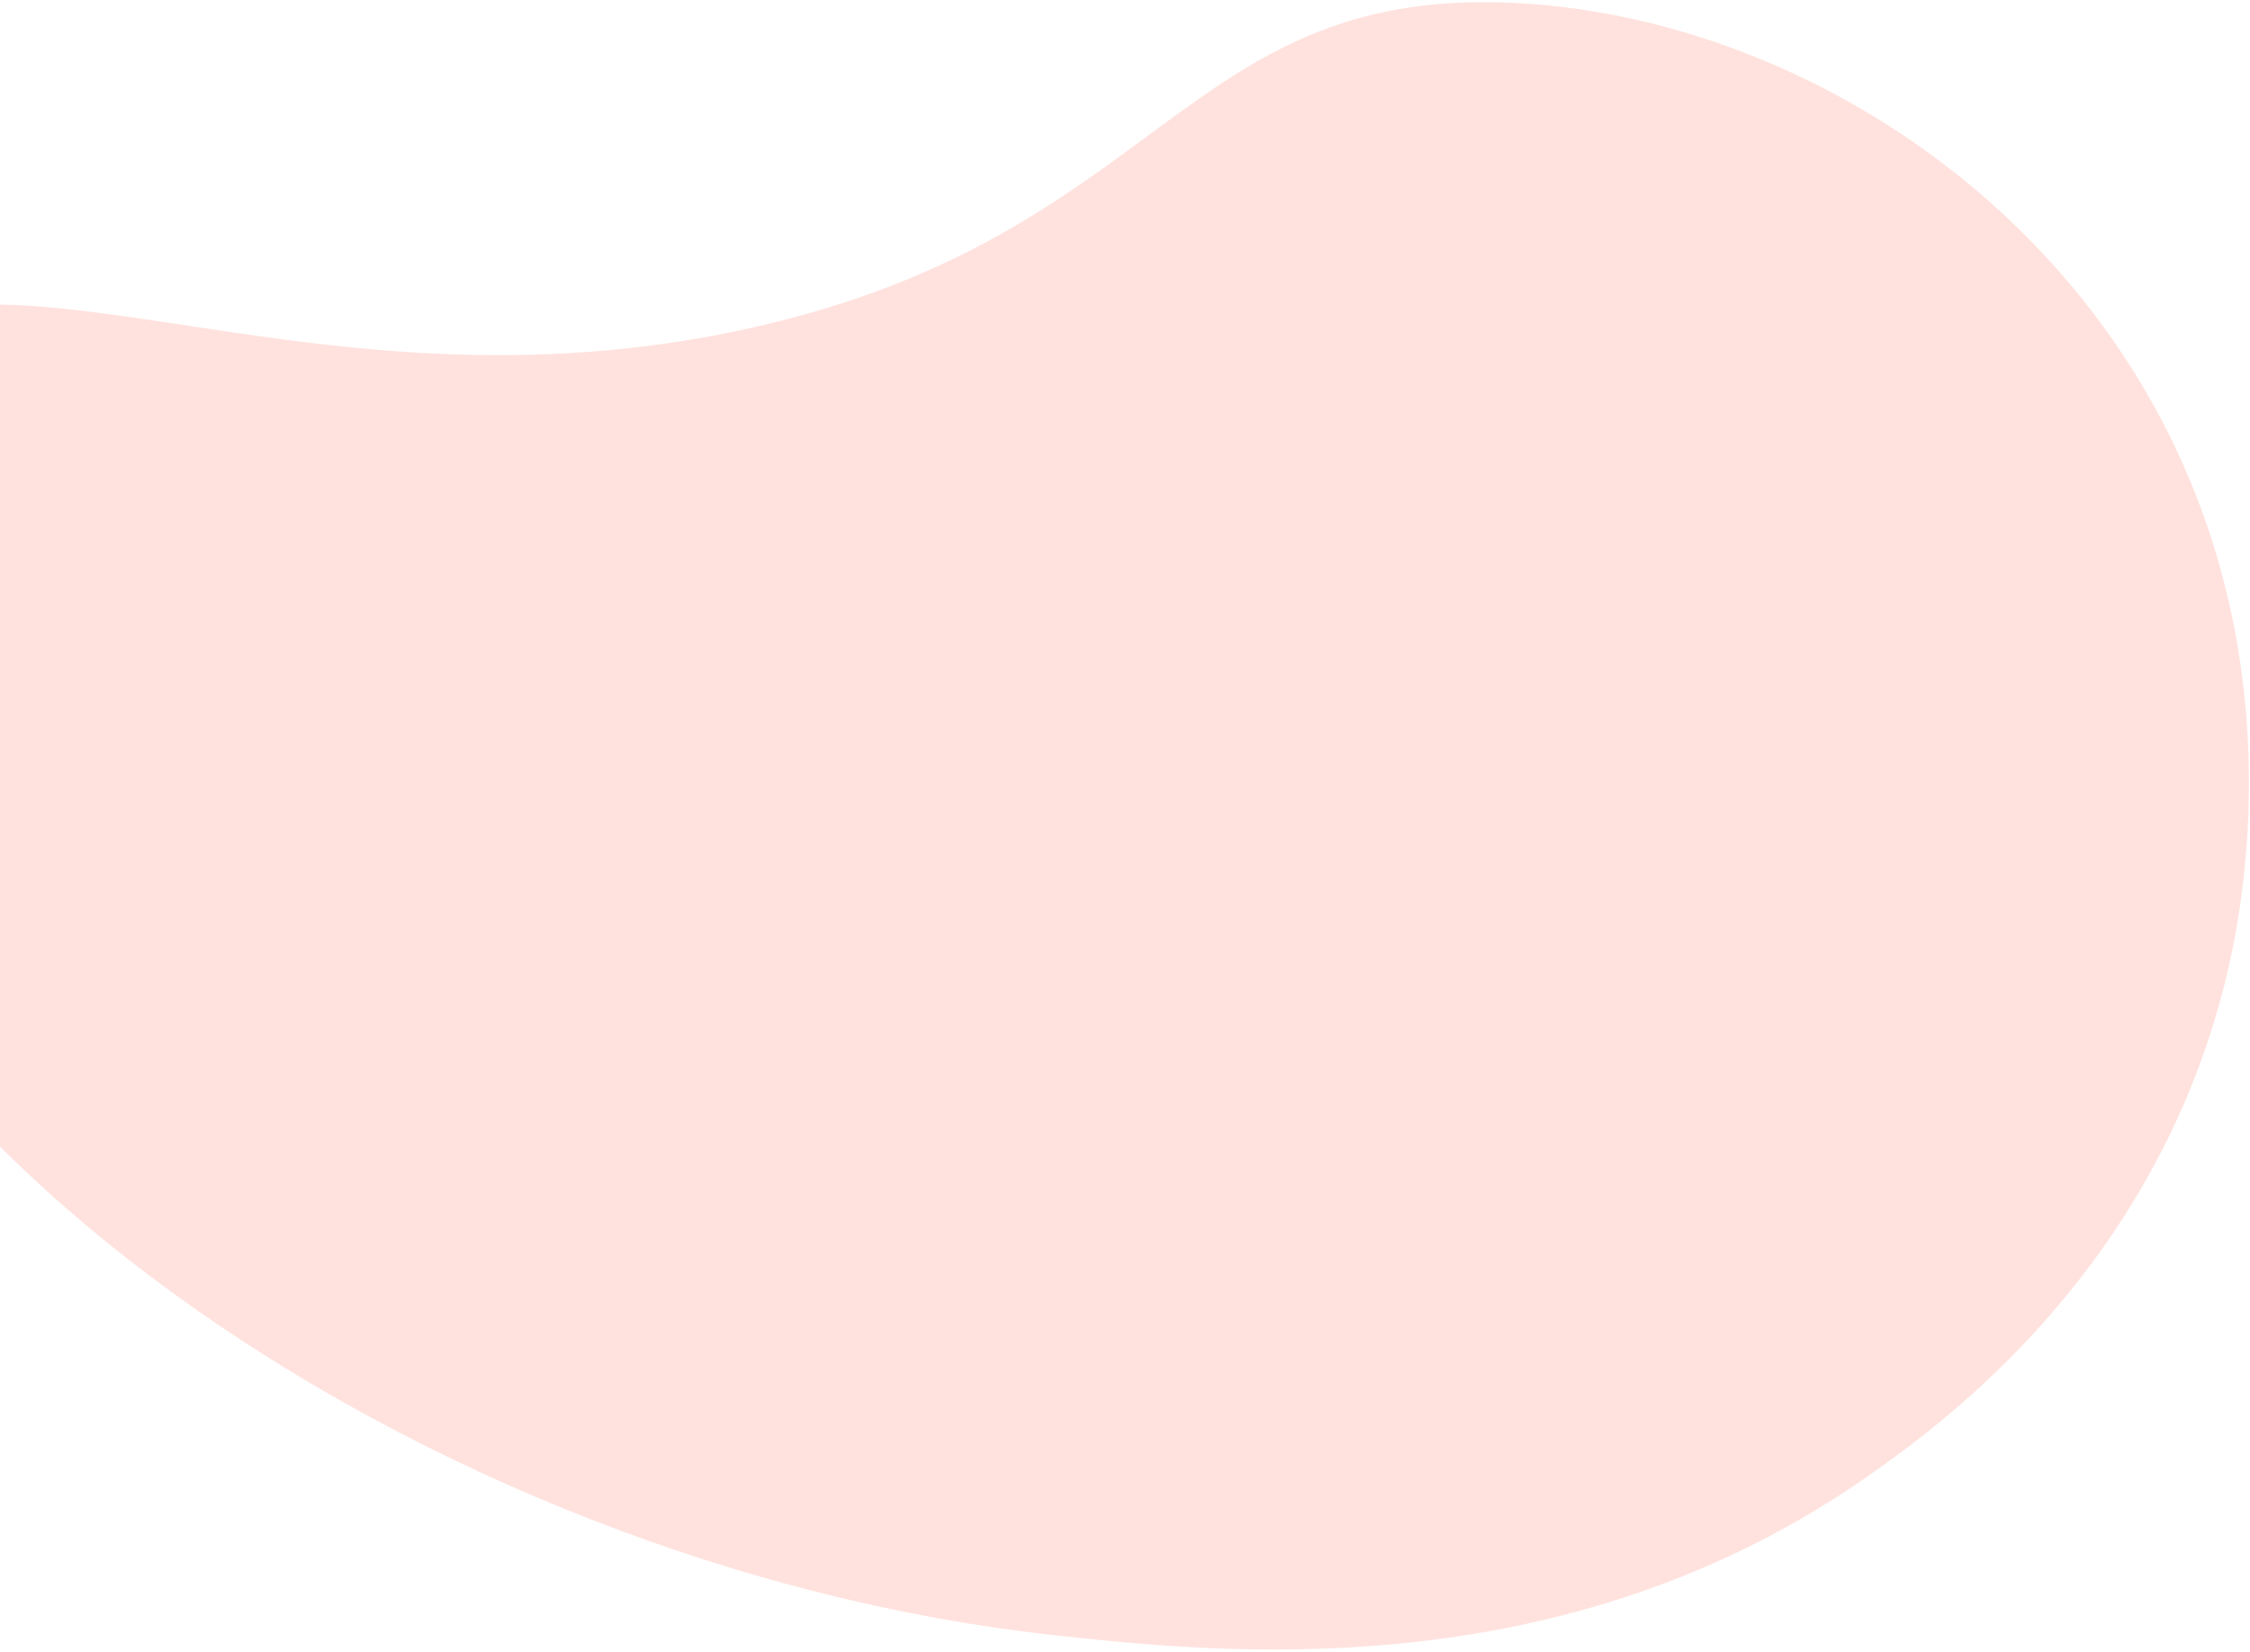
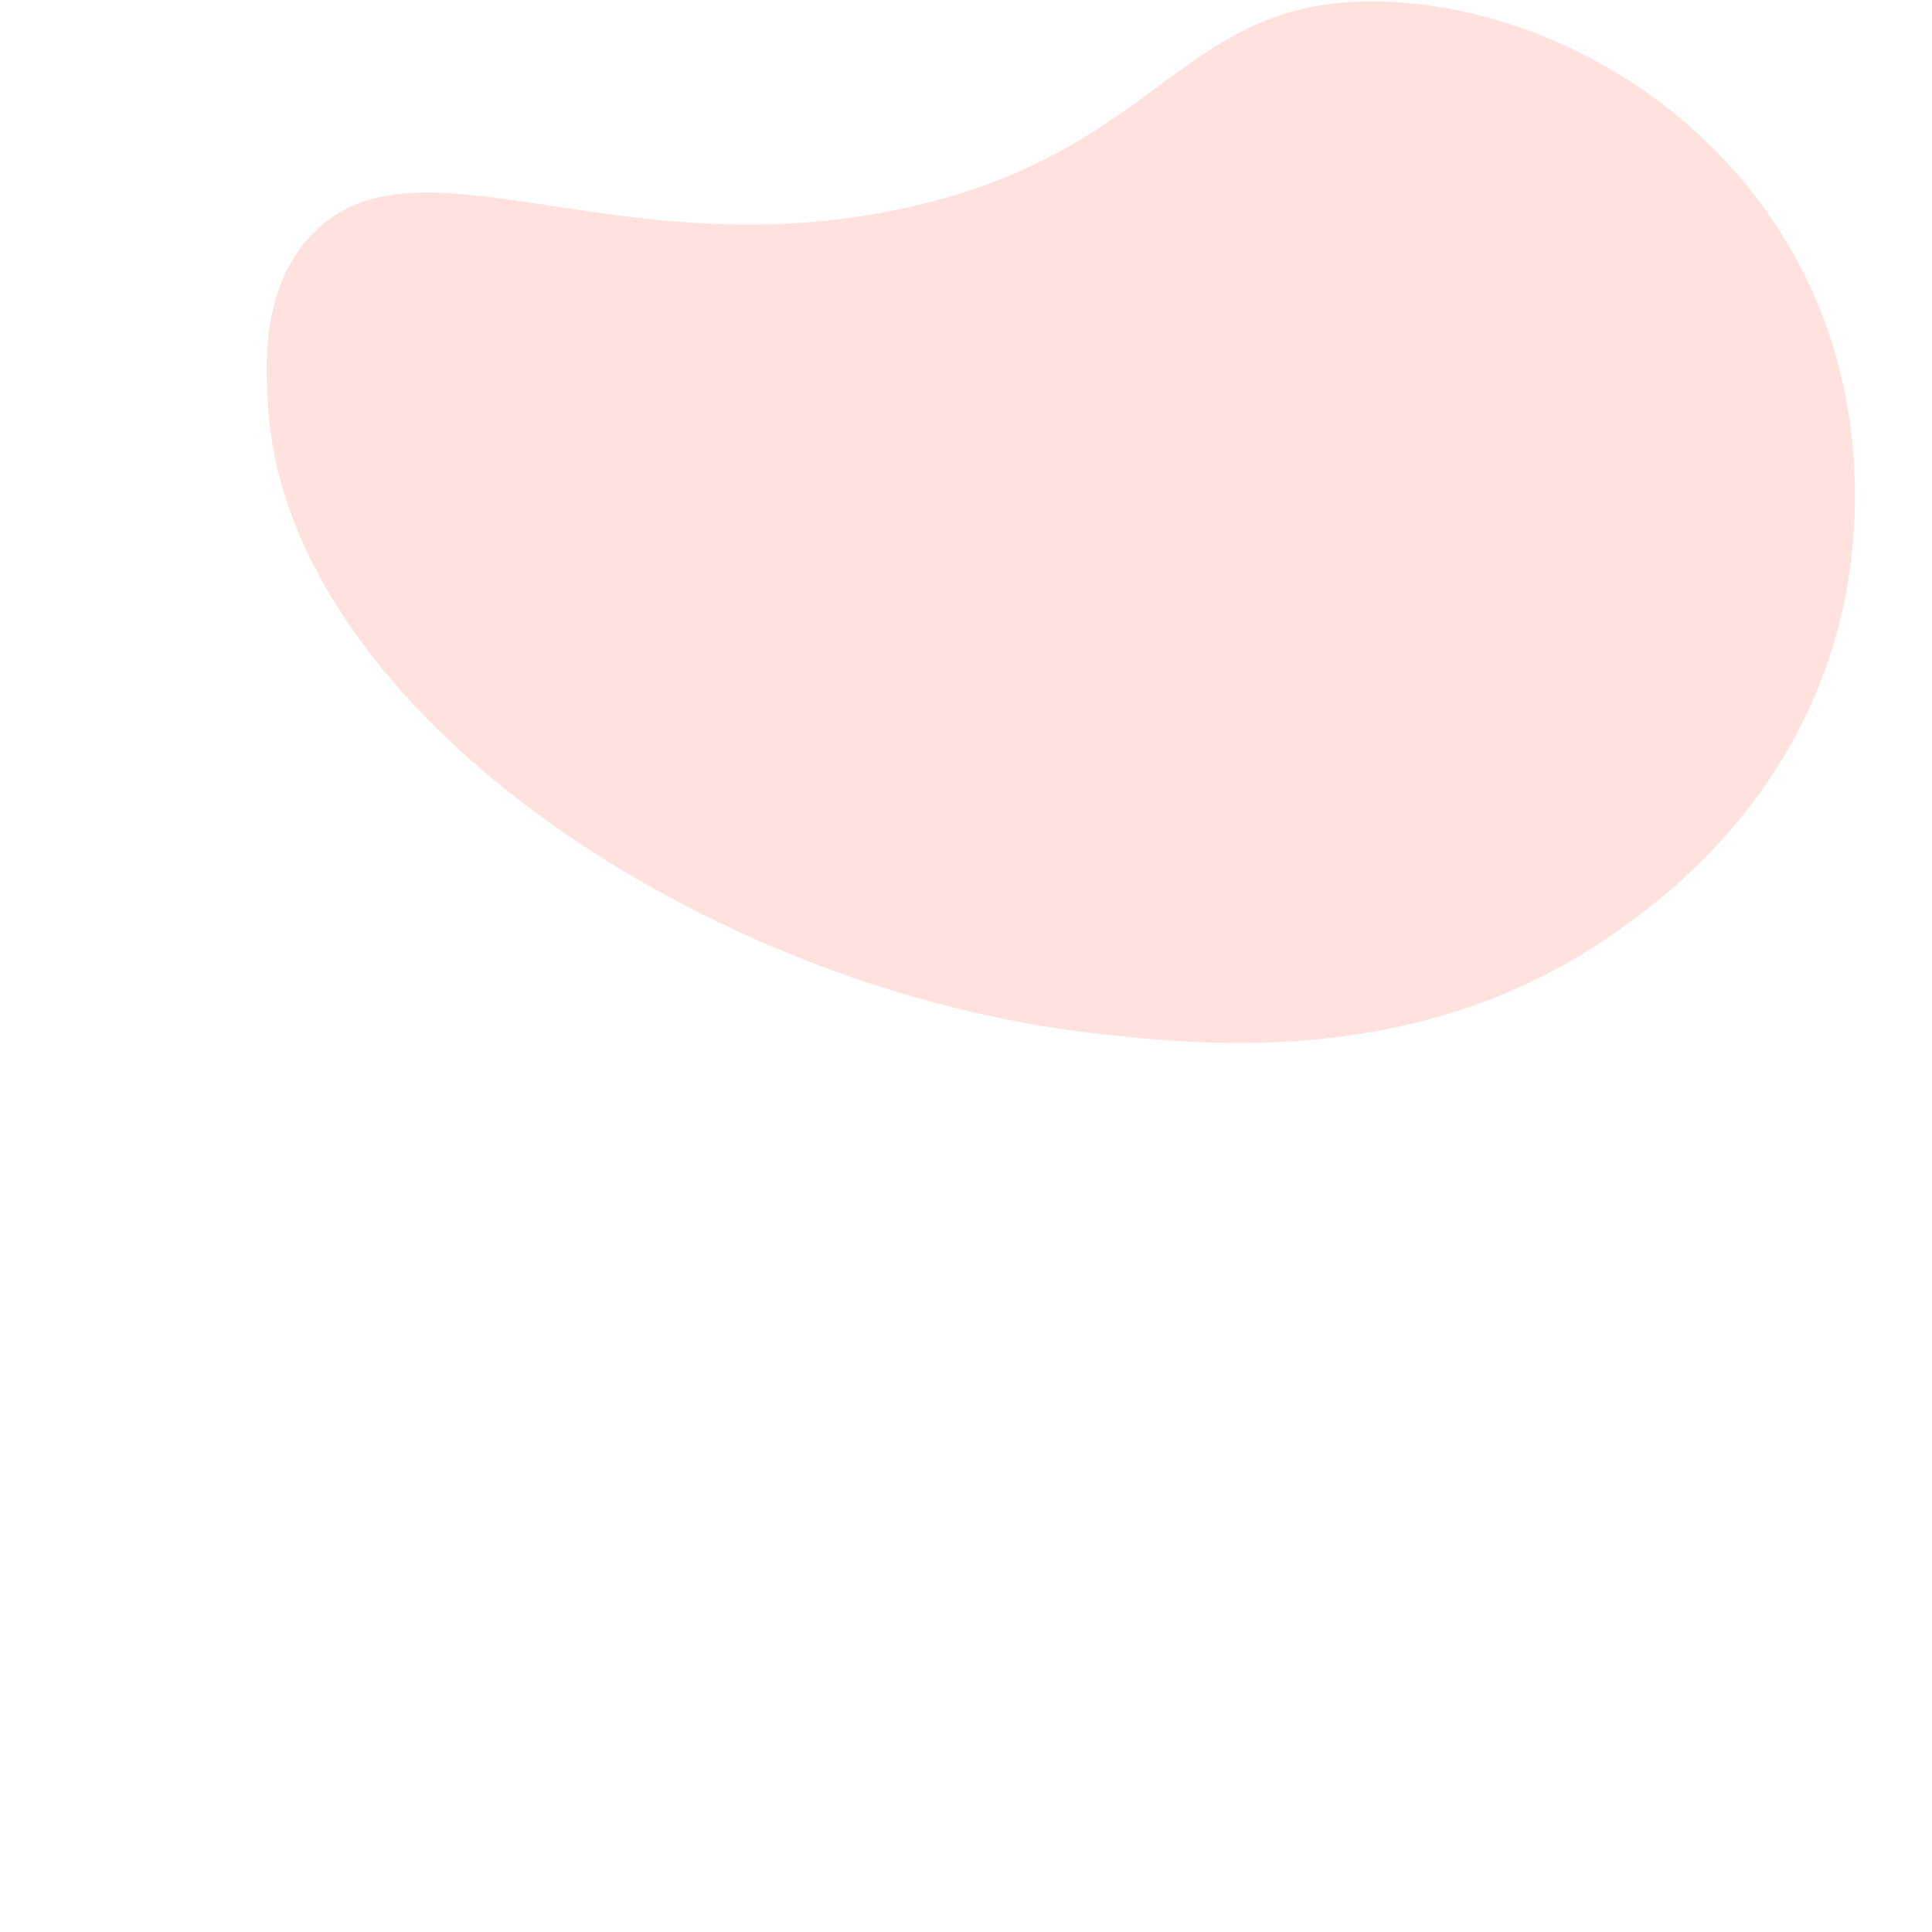
- <svg xmlns="http://www.w3.org/2000/svg" width="801" height="588" viewBox="0 0 801 588" fill="none">
+ <svg xmlns="http://www.w3.org/2000/svg" width="500" height="500" viewBox="0 0 600 1088" fill="none">
  <path d="M-70.741 134.655C-12.57 67.848 102.308 154.275 268.76 116.451C412.926 83.674 421.22 -3.387 536.407 0.93C620.56 4.068 712.261 52.659 762.658 137.312C818.236 230.65 798.032 325.674 792.361 348.732C767.043 452.159 691.897 506.717 665.387 525.351C556.164 602.077 433.602 588.632 374.803 582.211C153.935 558.021 -82.525 400.334 -93.053 228.897C-94.453 206.452 -96.999 164.823 -70.741 134.655Z" fill="#FF725E" fill-opacity="0.2" />
</svg>
